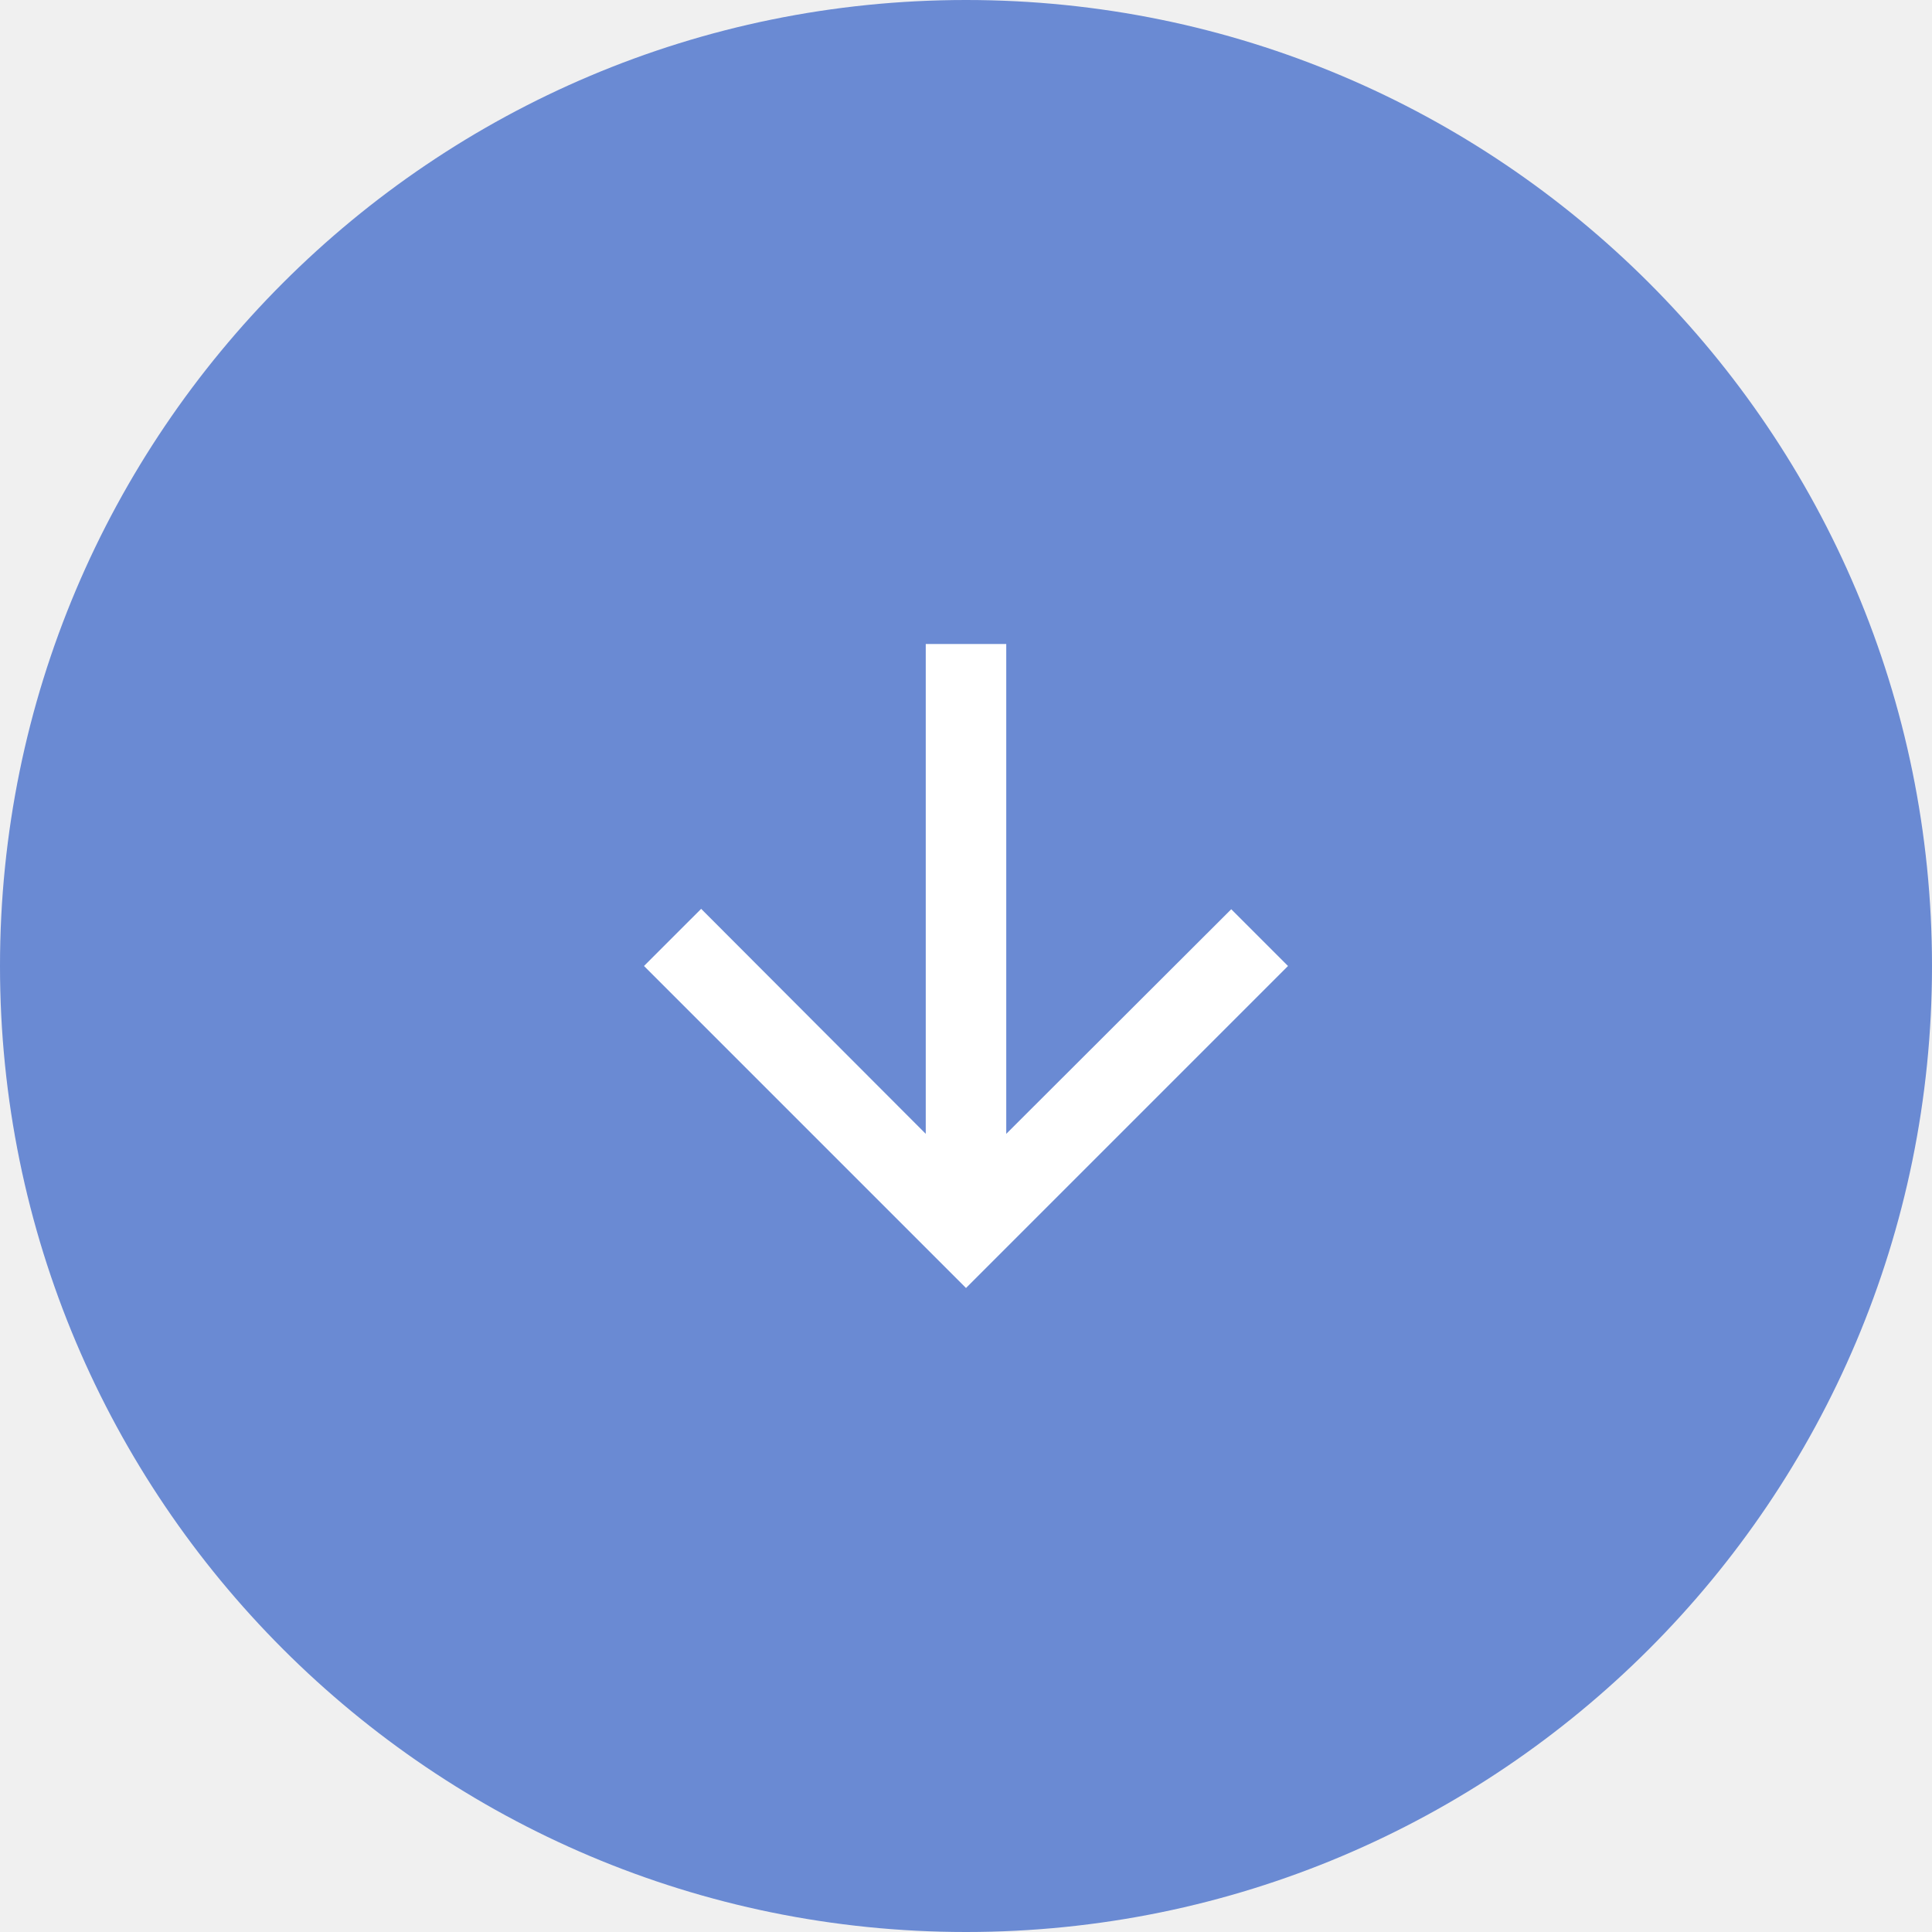
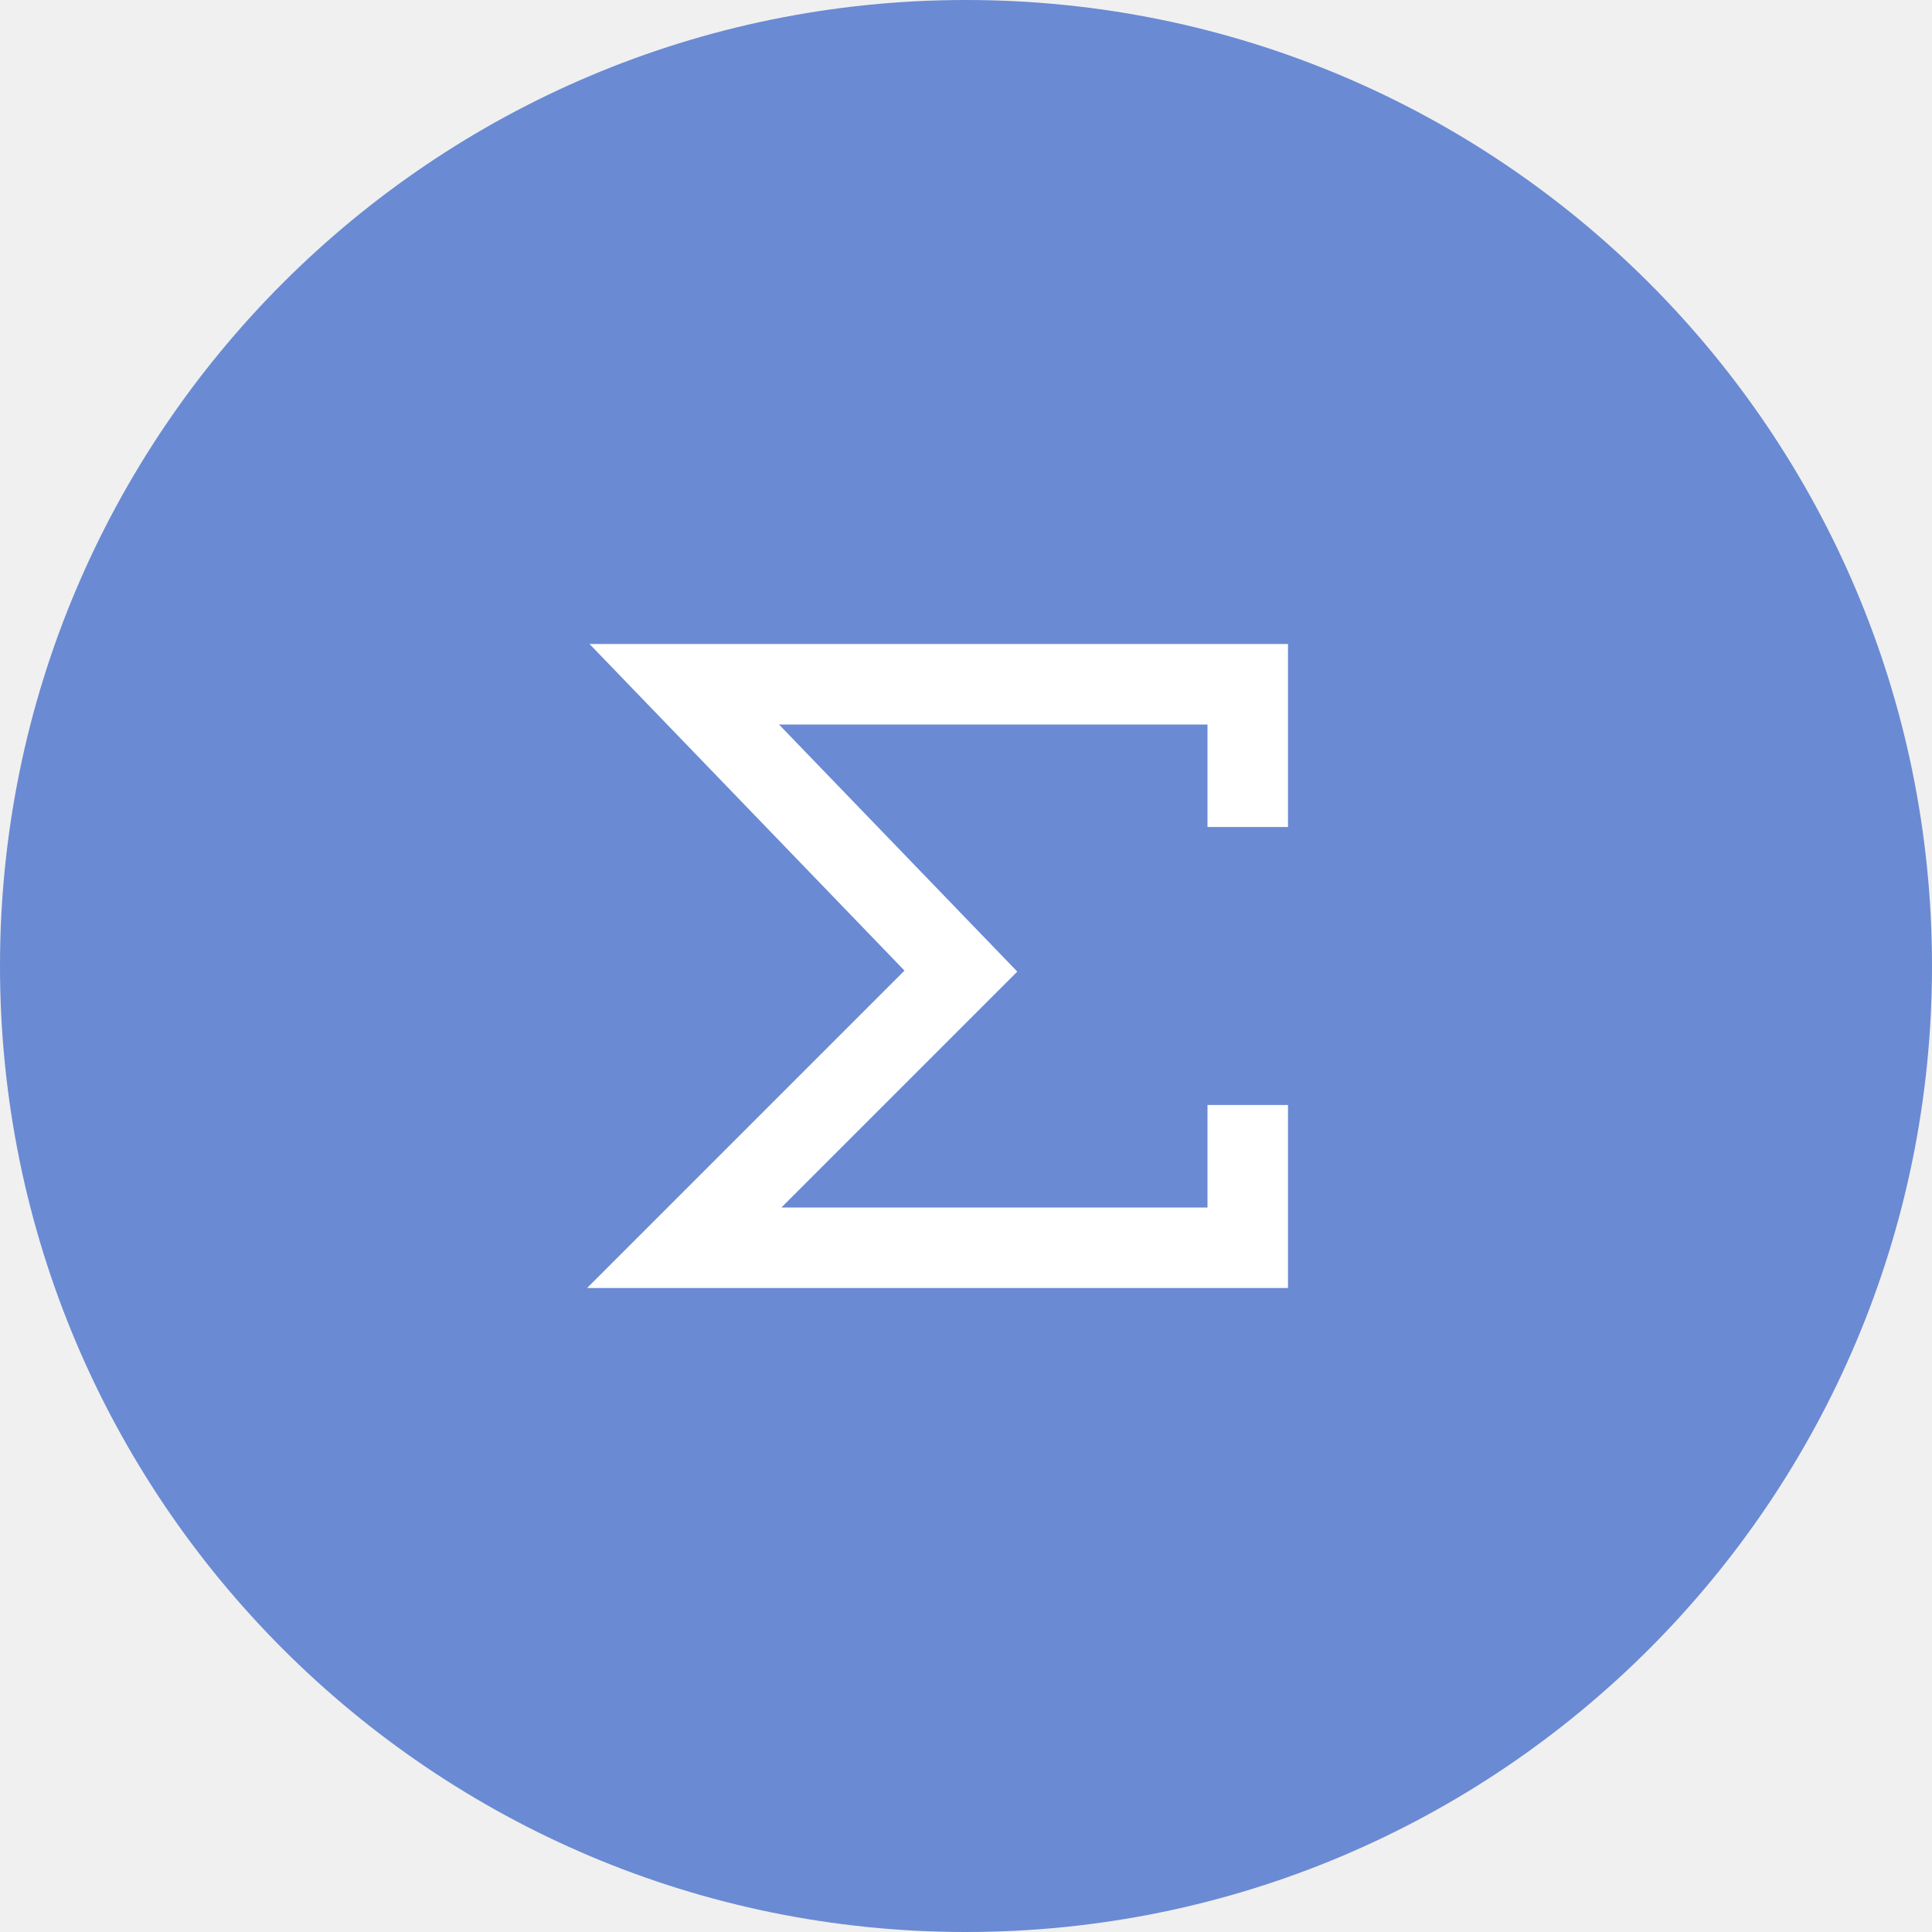
- <svg xmlns="http://www.w3.org/2000/svg" id="Group_70520" data-name="Group 70520" width="48" height="48" viewBox="0 0 48 48">
-   <circle id="Ellipse_87" data-name="Ellipse 87" cx="24" cy="24" r="24" fill="#4870cc" opacity="0.8" />
-   <g id="ico-arrow-down" transform="translate(12 12)">
-     <path id="Path_26485" data-name="Path 26485" d="M0,0H24V24H0Z" fill="none" />
-     <path id="Path_26486" data-name="Path 26486" d="M20,12l-1.41-1.41L13,16.17V4H11V16.17L5.42,10.58,4,12l8,8Z" fill="#fff" />
+ <svg xmlns="http://www.w3.org/2000/svg" width="48" height="48" viewBox="0 0 48 48" fill="none">
+   <g clip-path="url(#clip0_1_13)">
+     <path opacity="0.8" d="M24 48C37.255 48 48 37.255 48 24C48 10.745 37.255 0 24 0C10.745 0 0 10.745 0 24C0 37.255 10.745 48 24 48Z" fill="#4870CC" />
+     <path d="M31 27.454V31H17L23.873 24.127L17 17H31V20.546" stroke="white" stroke-width="2" />
  </g>
+   <defs>
+     <clipPath id="clip0_1_13">
+       <rect width="48" height="48" fill="white" />
+     </clipPath>
+   </defs>
</svg>
